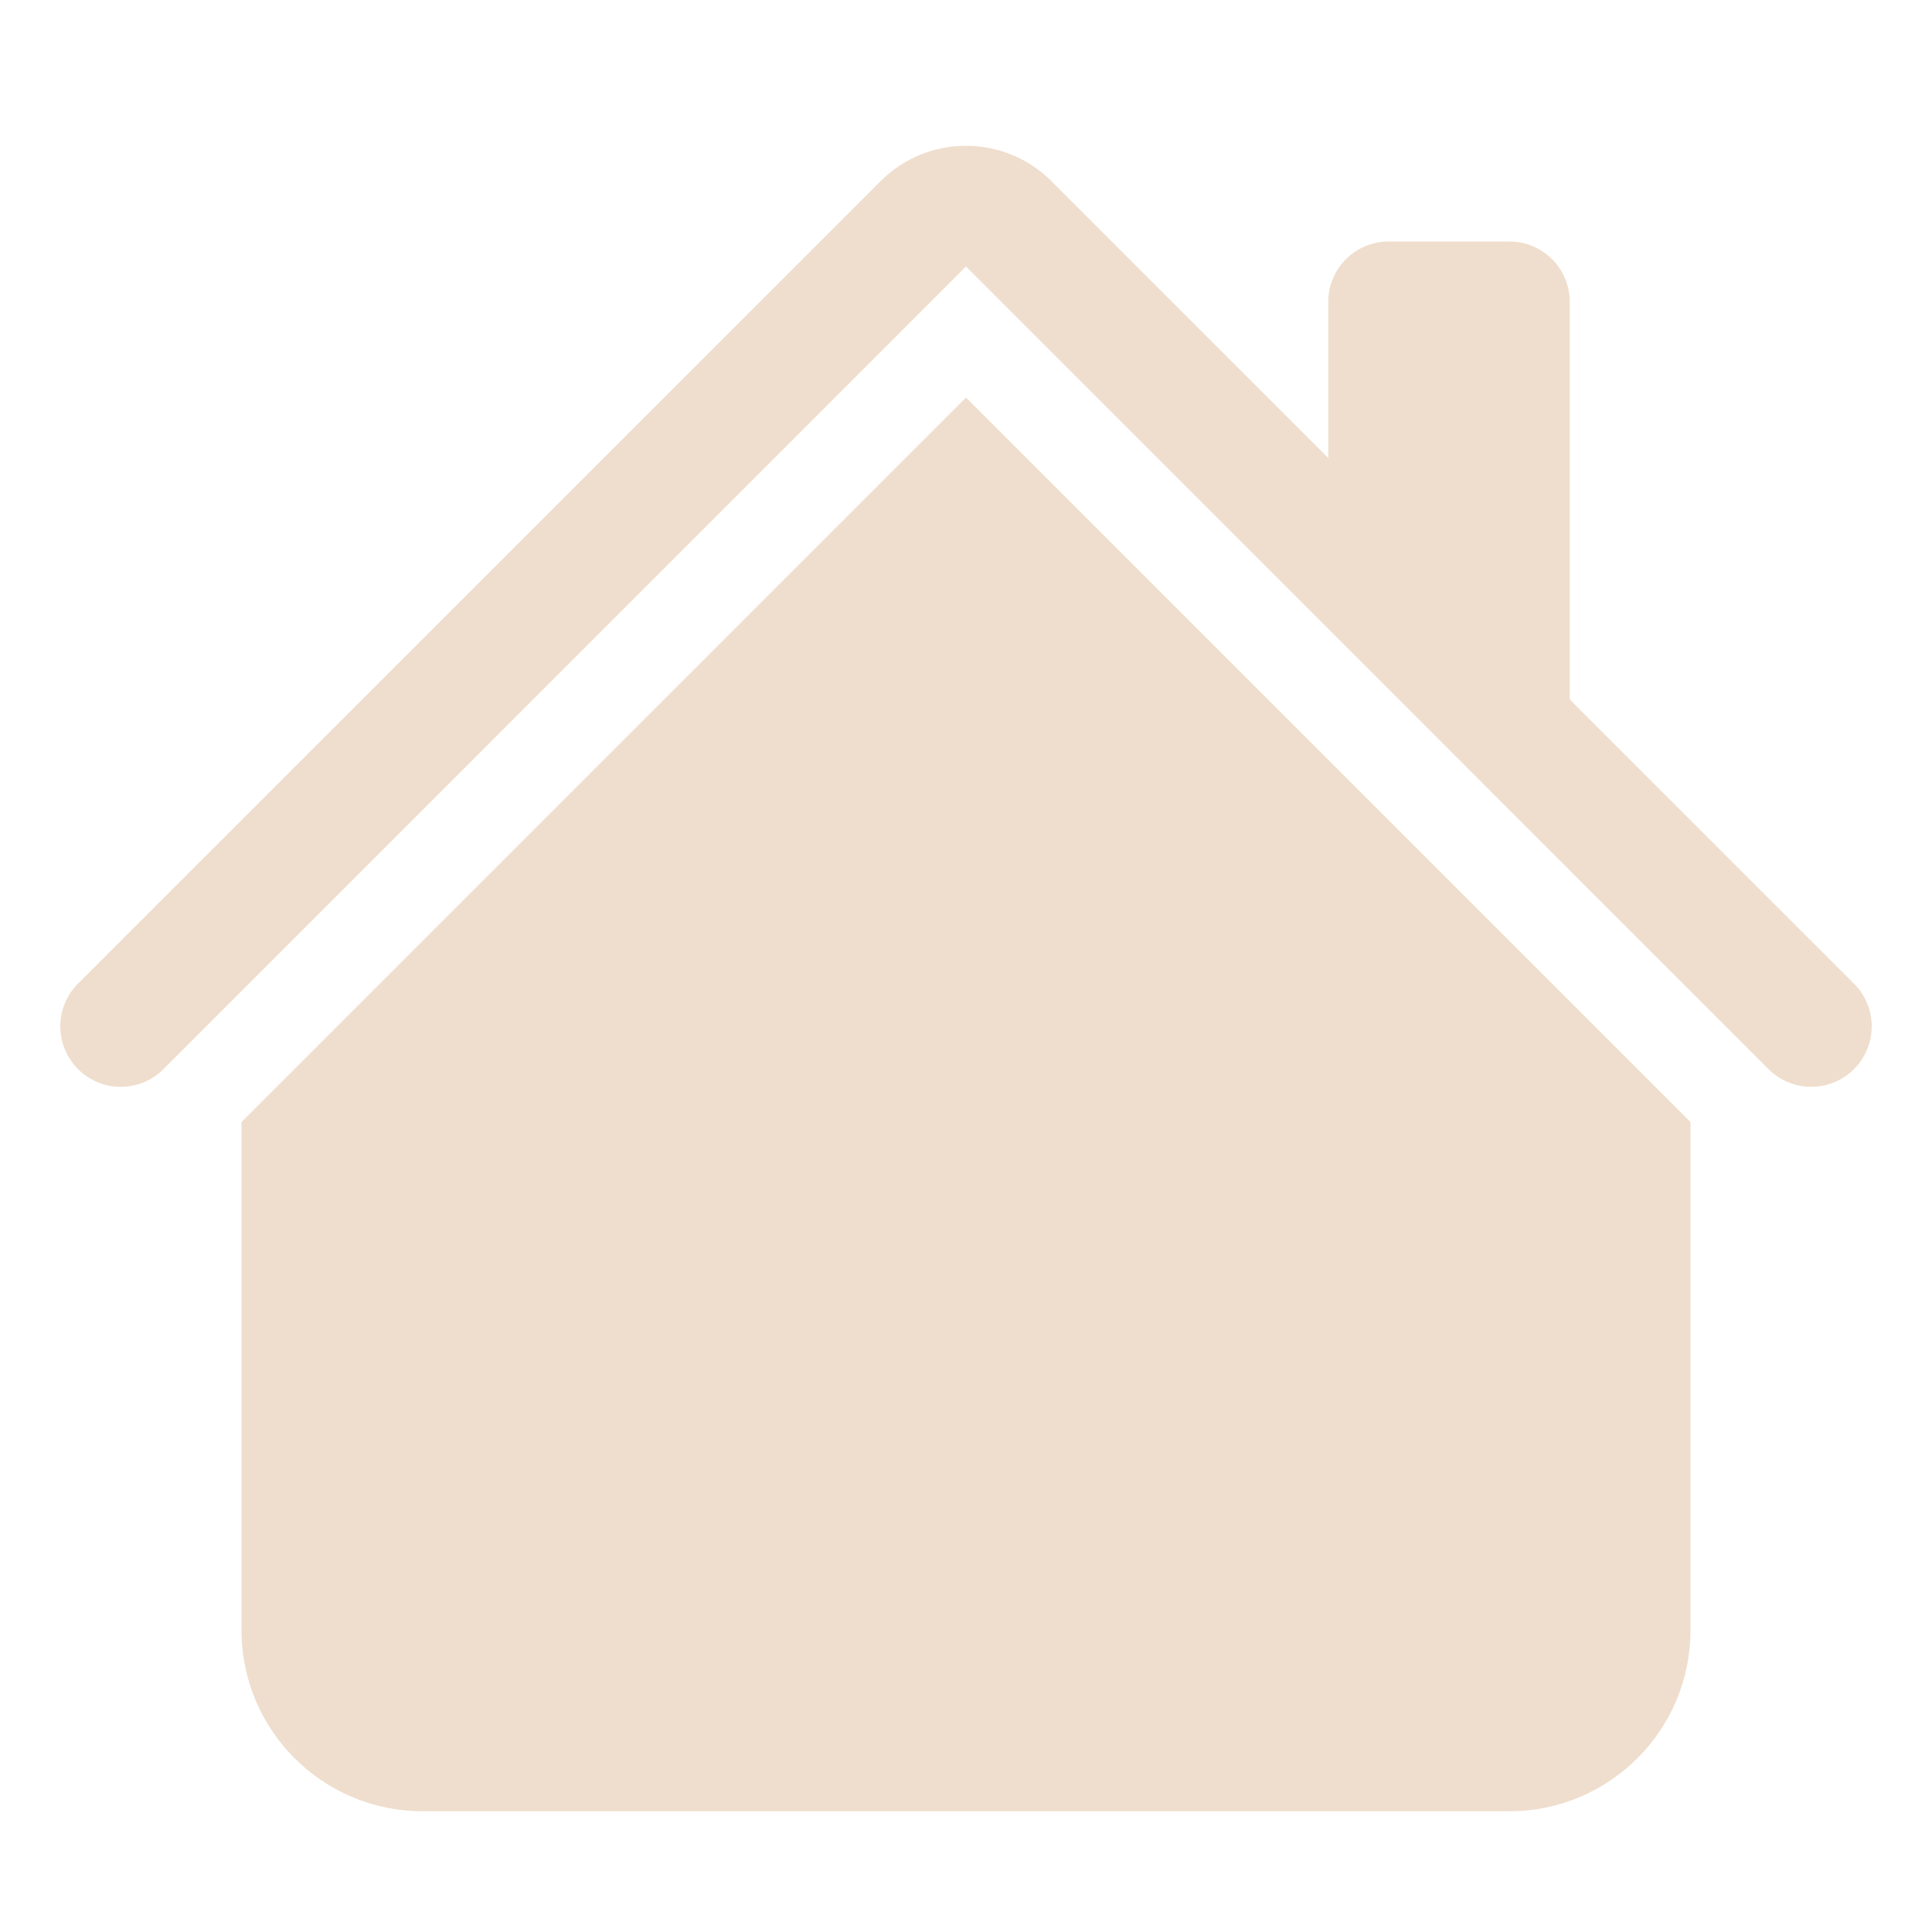
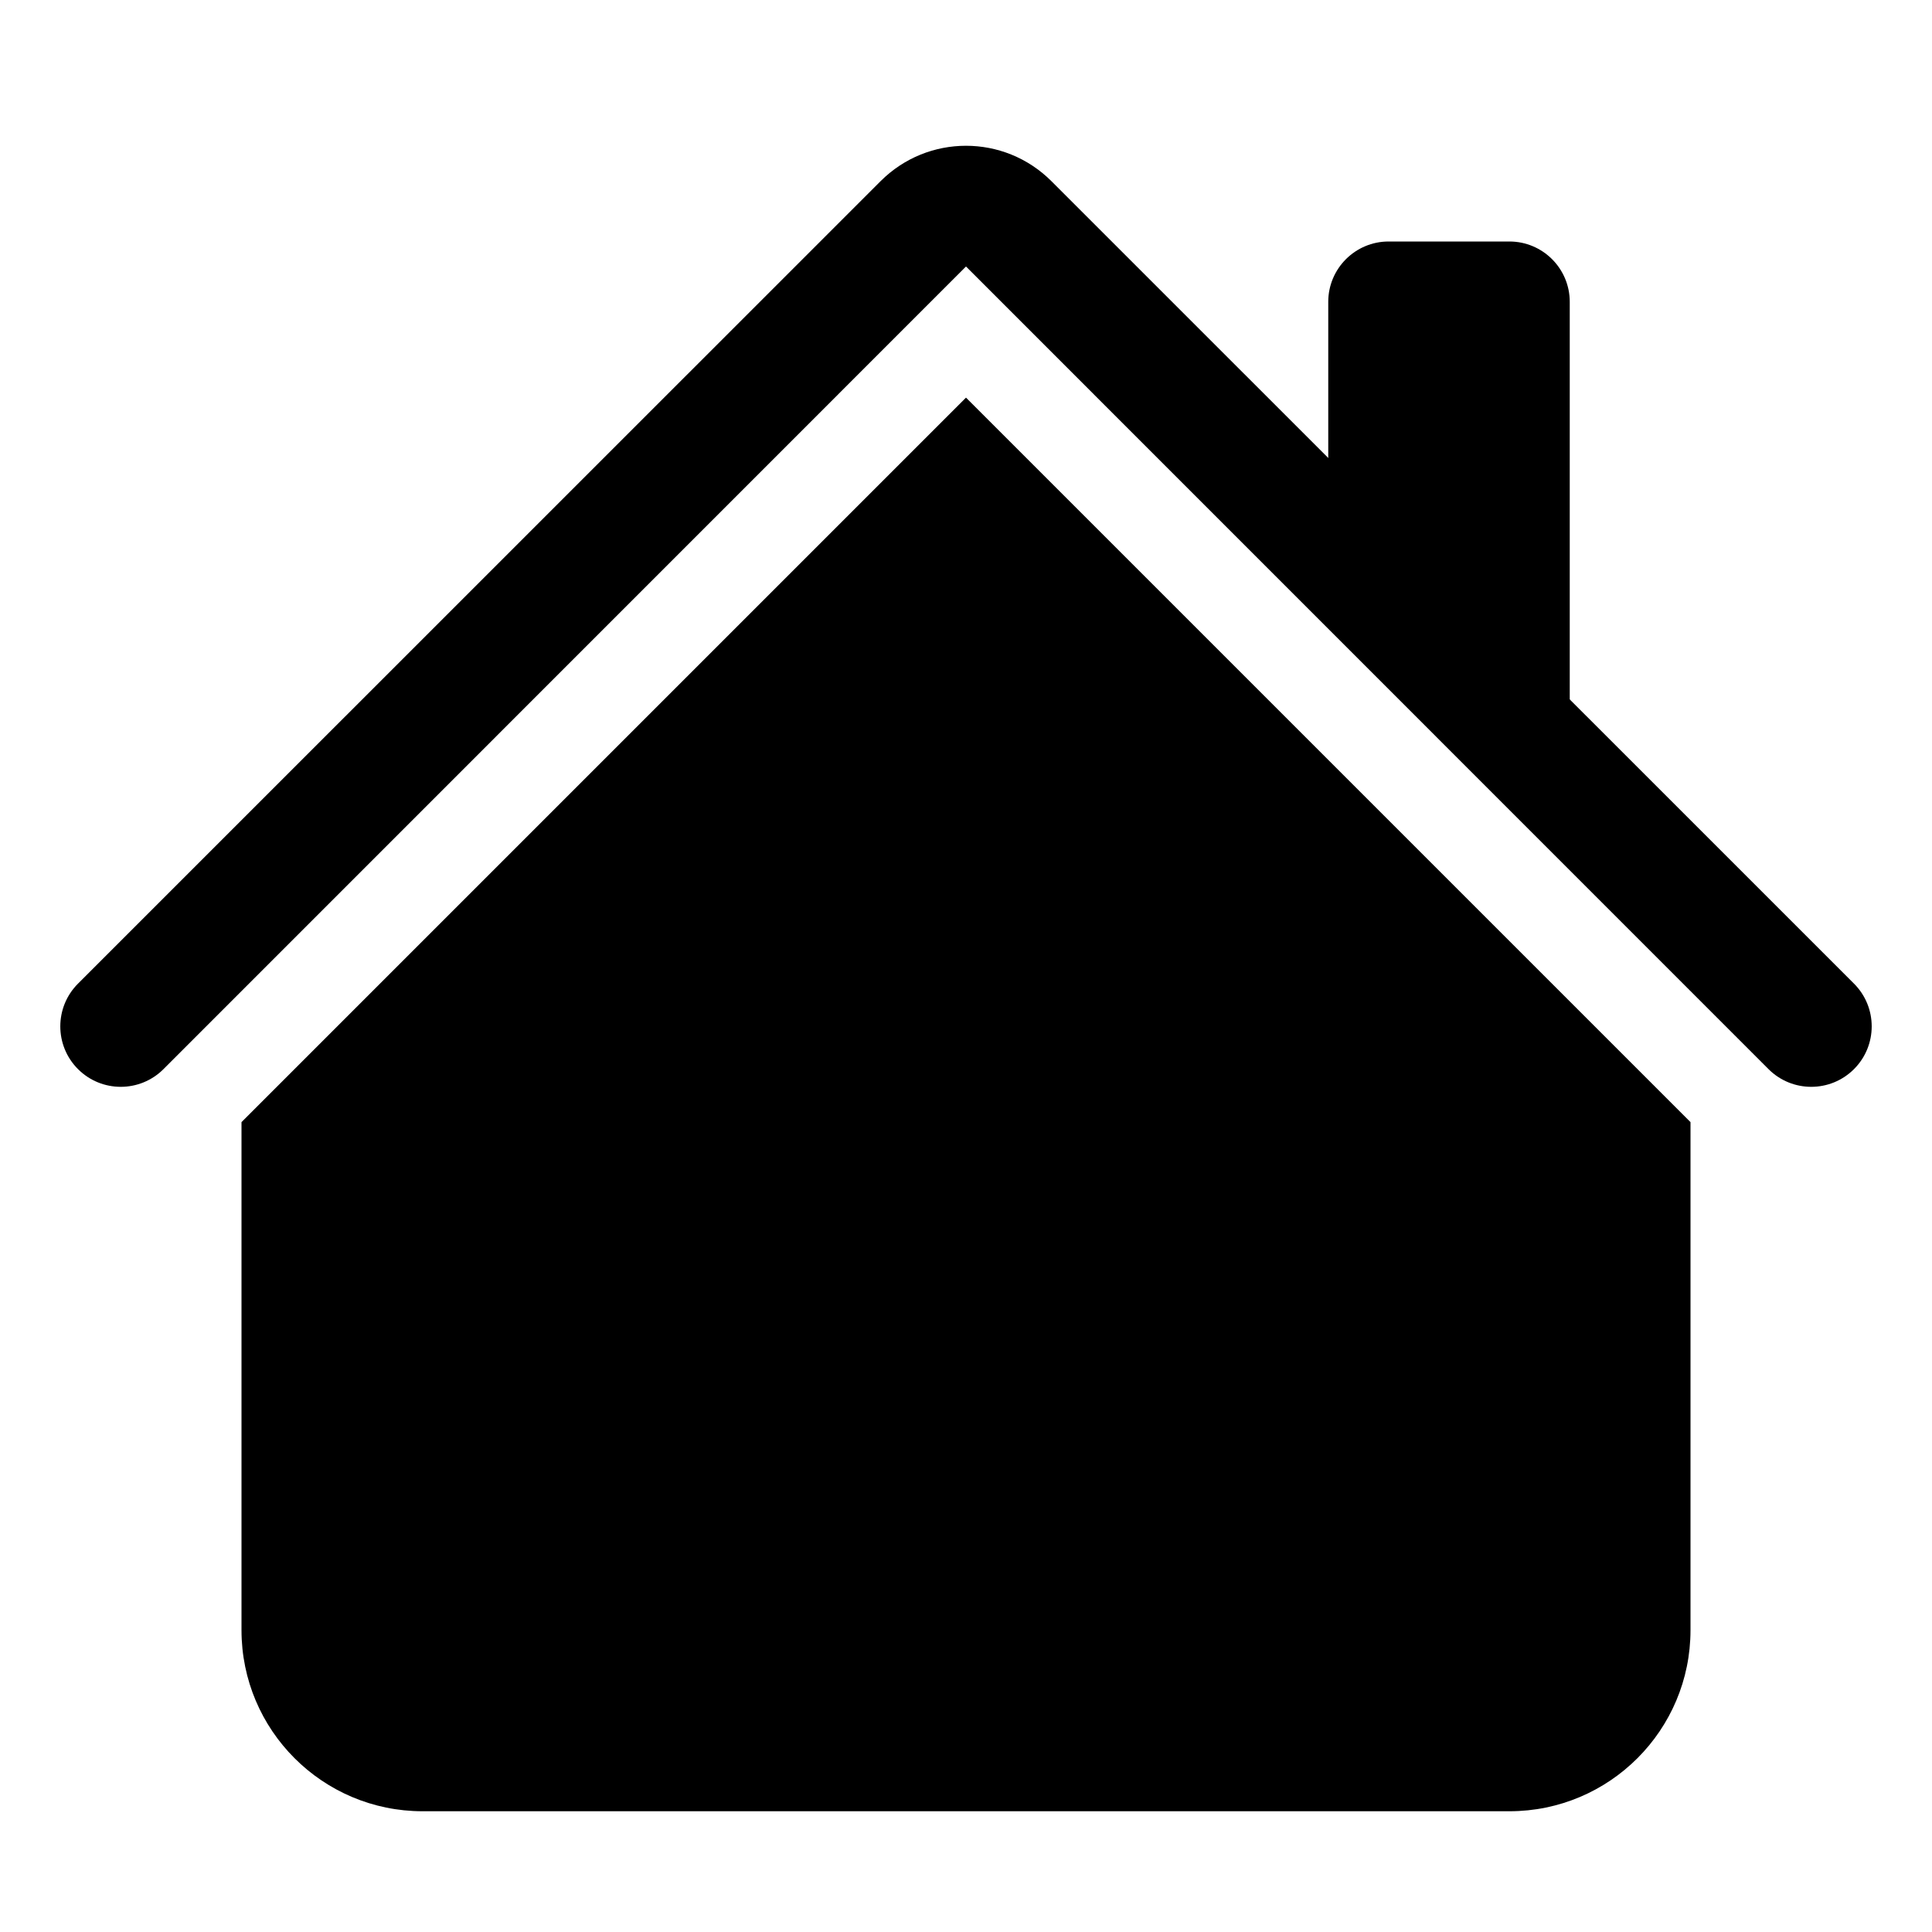
- <svg xmlns="http://www.w3.org/2000/svg" width="16" height="16" fill="#efdecd" class="bi bi-house-fill" viewBox="0 0 16 16">
+ <svg xmlns="http://www.w3.org/2000/svg" width="16" height="16" fill="#000000" class="bi bi-house-fill" viewBox="0 0 16 16">
  <path fill-rule="evenodd" d="m8 3.293 6 6V13.5a1.5 1.5 0 0 1-1.5 1.5h-9A1.5 1.5 0 0 1 2 13.5V9.293l6-6zm5-.793V6l-2-2V2.5a.5.5 0 0 1 .5-.5h1a.5.5 0 0 1 .5.5z" />
  <path fill-rule="evenodd" d="M7.293 1.5a1 1 0 0 1 1.414 0l6.647 6.646a.5.5 0 0 1-.708.708L8 2.207 1.354 8.854a.5.5 0 1 1-.708-.708L7.293 1.5z" />
</svg>
